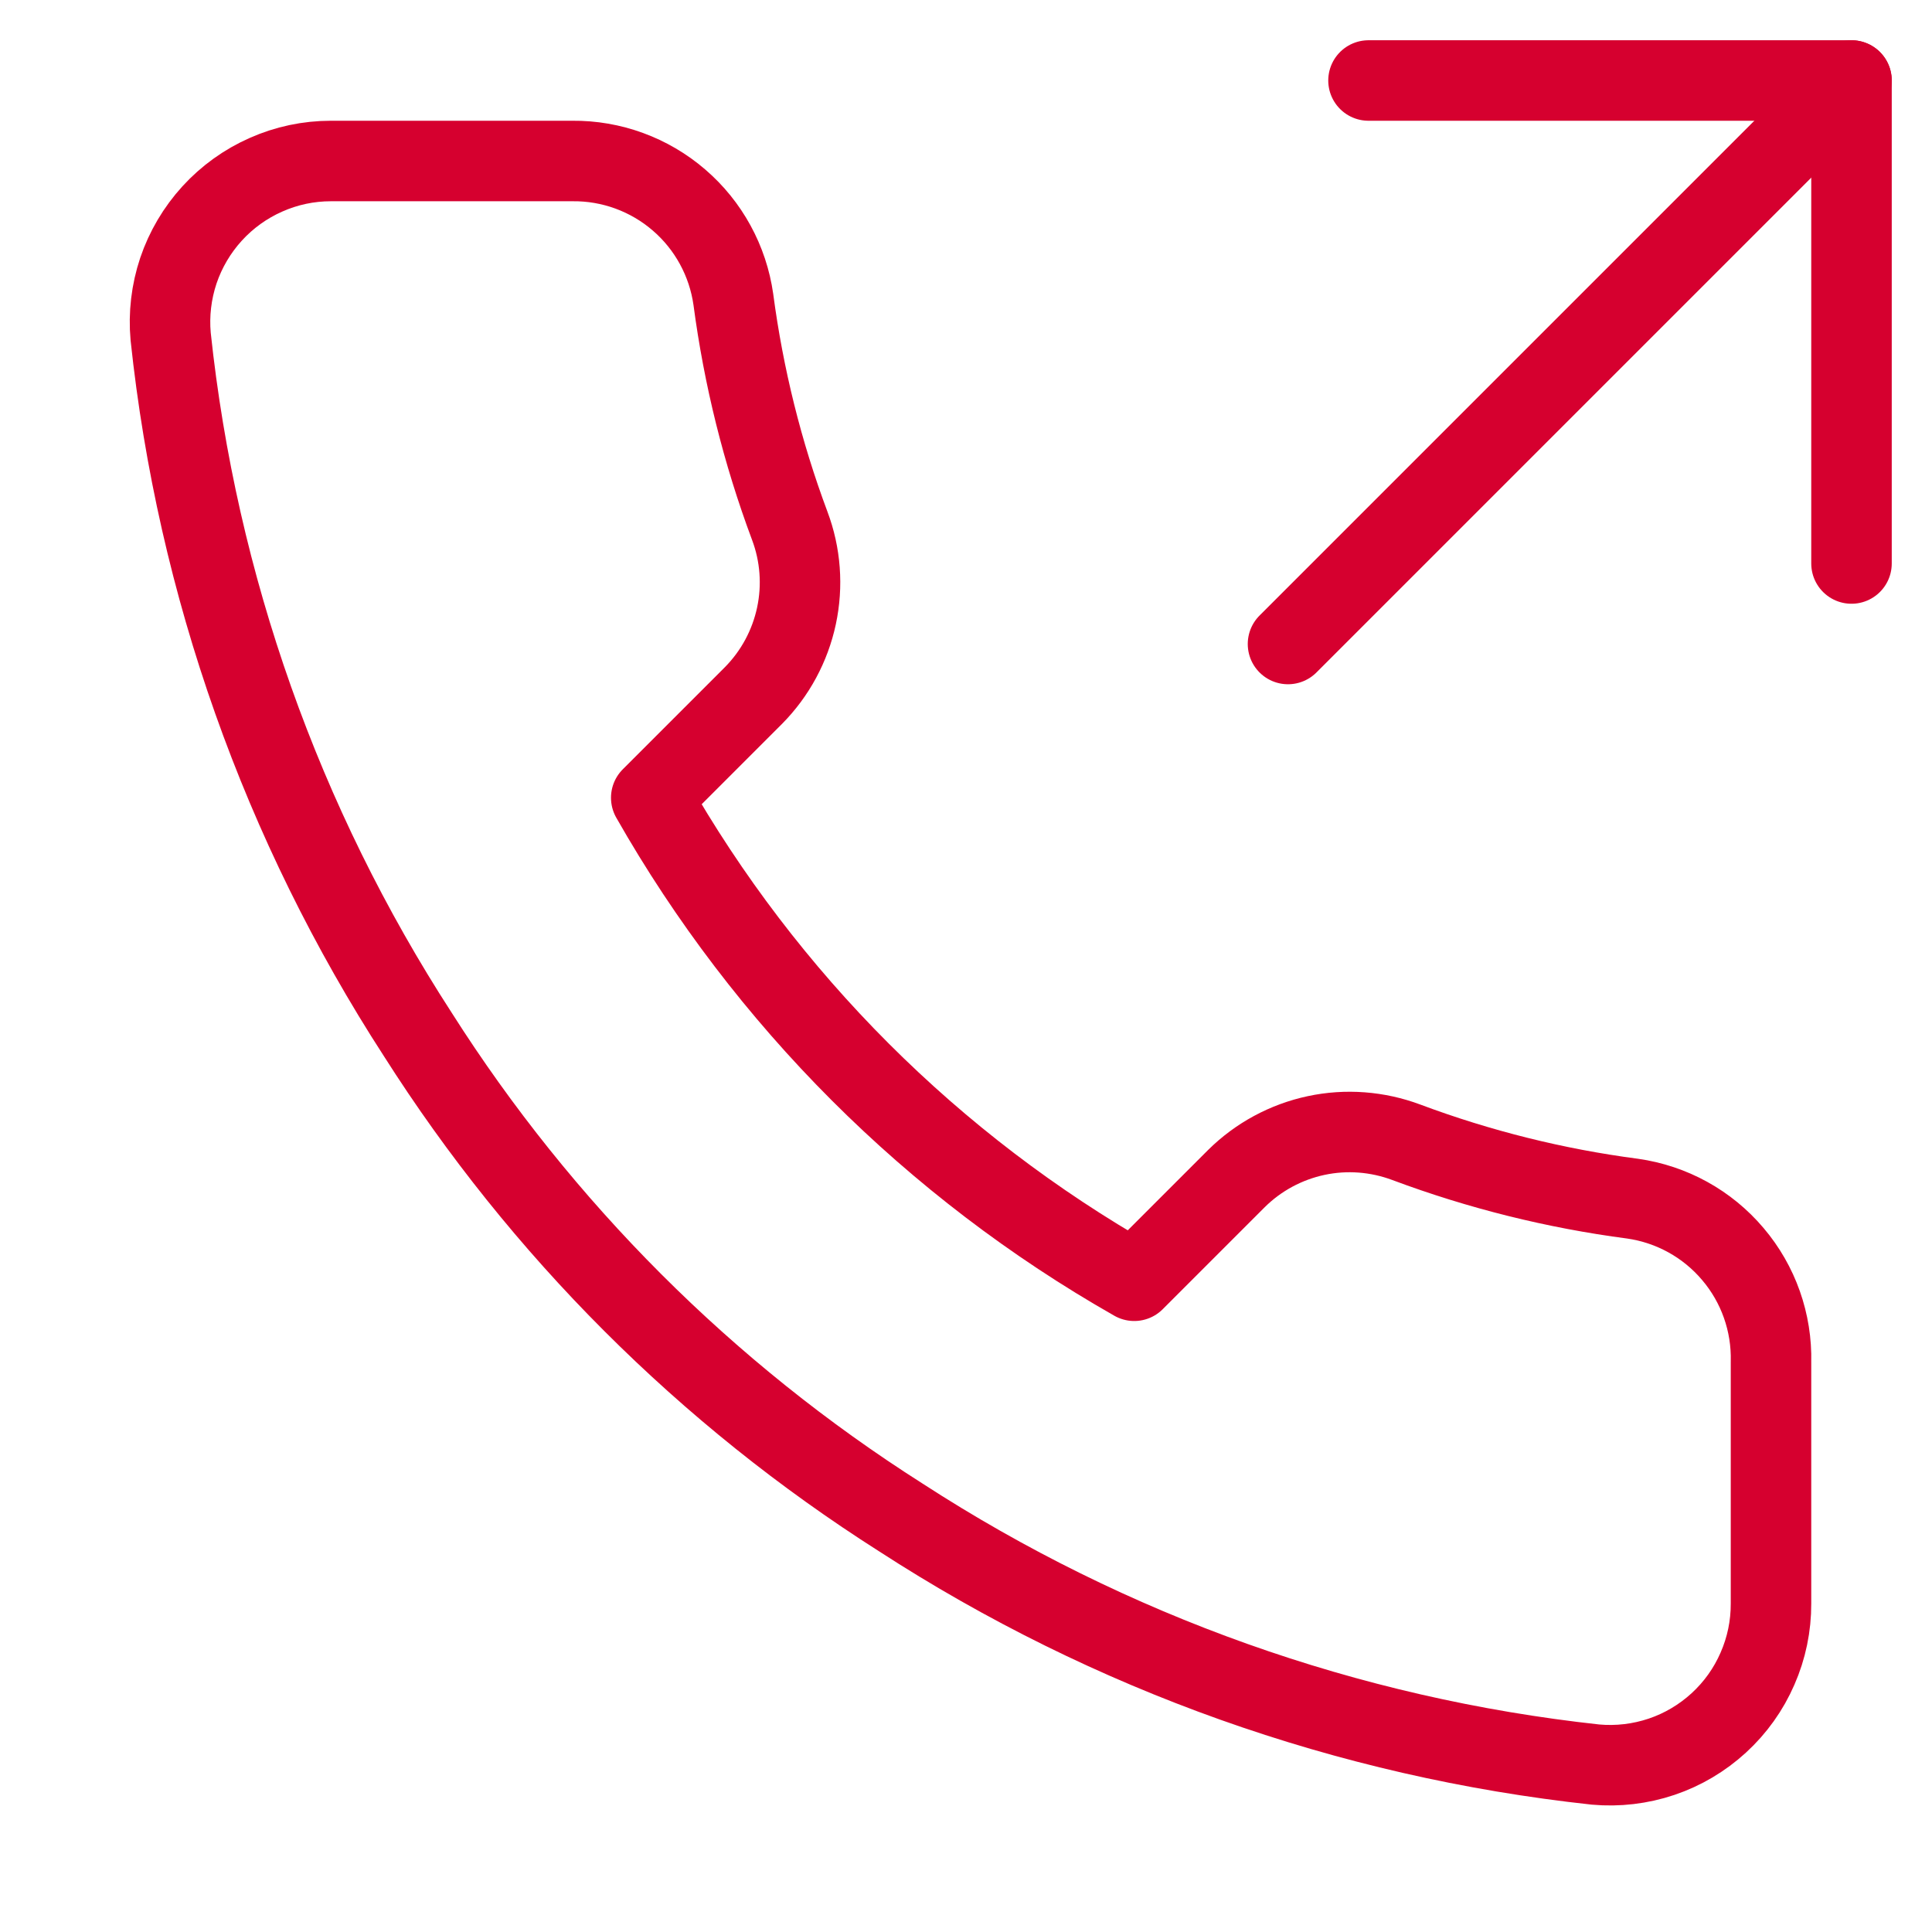
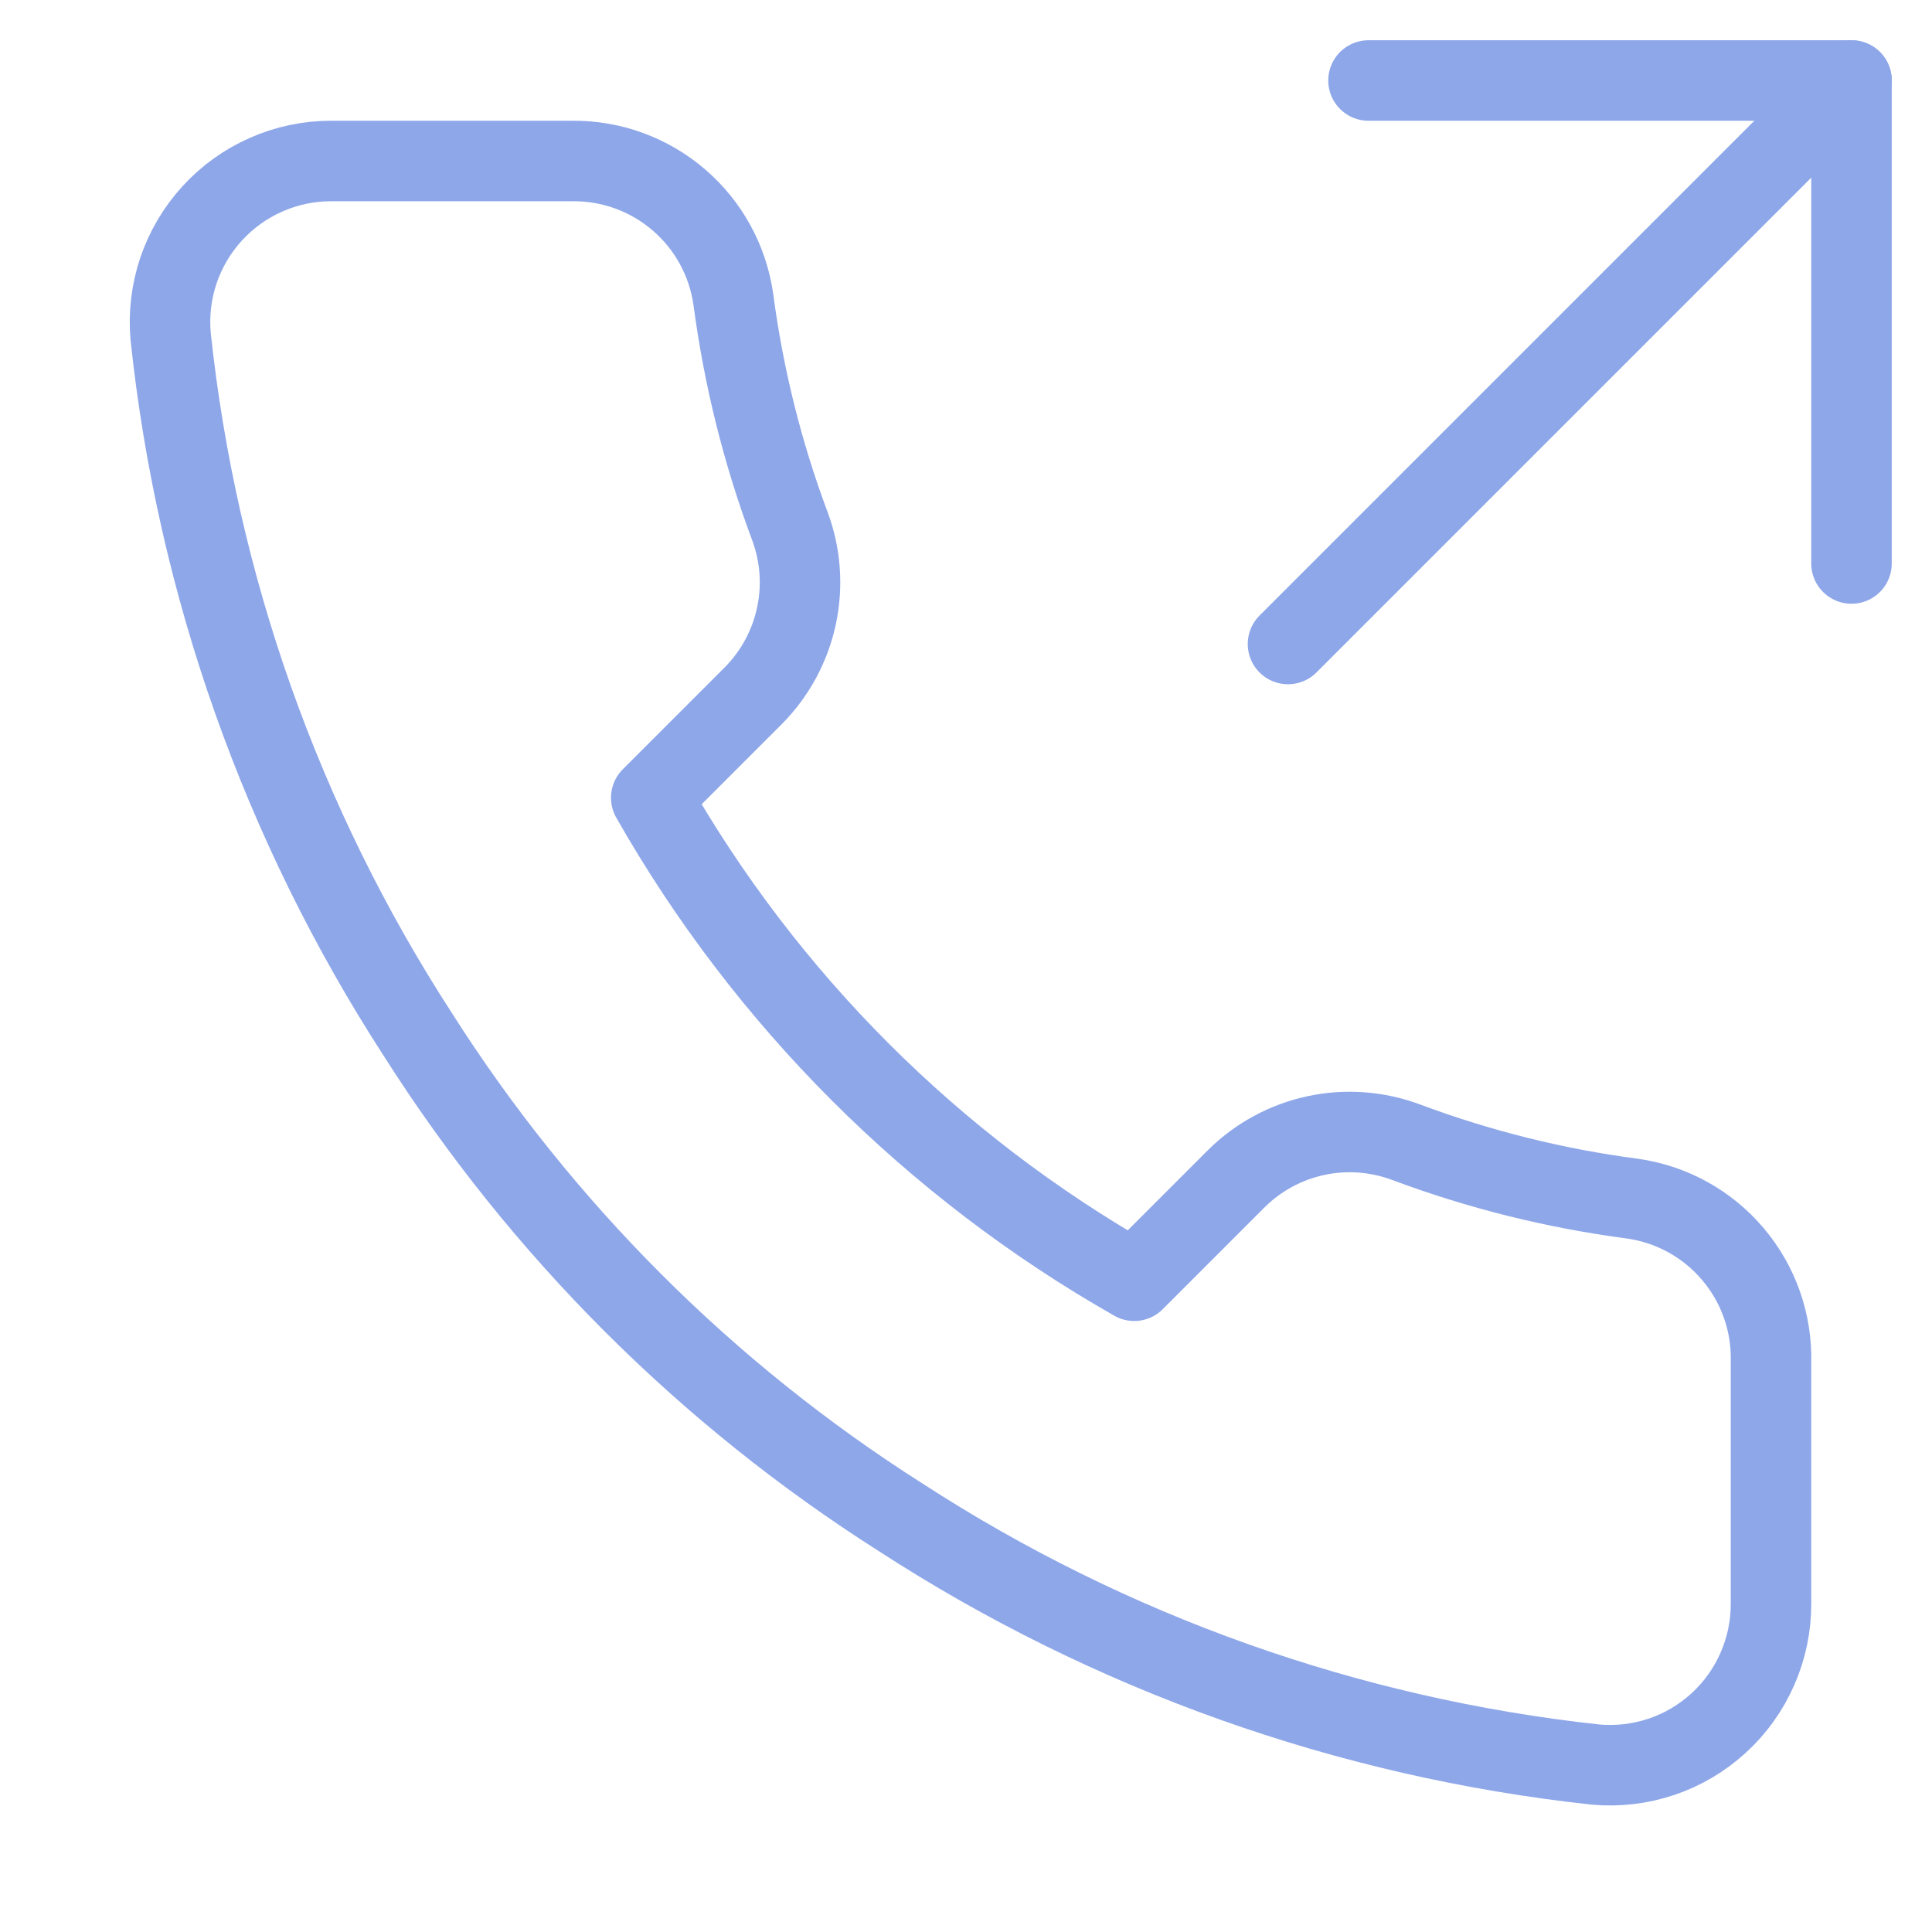
<svg xmlns="http://www.w3.org/2000/svg" width="24" height="24" viewBox="0 0 24 24" fill="none">
-   <path d="M23 7V1H17" stroke="#D6002F" stroke-linecap="round" stroke-linejoin="round" />
-   <path d="M16 8L23 1" stroke="#D6002F" stroke-linecap="round" stroke-linejoin="round" />
-   <path d="M22 16.92V19.92C22.001 20.199 21.944 20.474 21.832 20.729C21.721 20.985 21.557 21.214 21.352 21.402C21.147 21.59 20.905 21.734 20.641 21.823C20.377 21.912 20.097 21.945 19.82 21.92C16.743 21.586 13.787 20.534 11.19 18.85C8.774 17.315 6.725 15.266 5.19 12.85C3.5 10.241 2.448 7.271 2.12 4.18C2.095 3.904 2.128 3.625 2.216 3.362C2.305 3.099 2.448 2.857 2.635 2.652C2.822 2.447 3.05 2.283 3.304 2.171C3.558 2.058 3.832 2 4.11 2H7.11C7.595 1.995 8.066 2.167 8.434 2.484C8.802 2.8 9.042 3.24 9.11 3.72C9.237 4.68 9.471 5.623 9.81 6.53C9.945 6.888 9.974 7.277 9.894 7.651C9.814 8.025 9.629 8.368 9.36 8.64L8.09 9.91C9.514 12.414 11.586 14.486 14.09 15.91L15.36 14.64C15.632 14.371 15.975 14.186 16.349 14.106C16.723 14.026 17.112 14.056 17.47 14.19C18.377 14.529 19.32 14.764 20.28 14.89C20.766 14.959 21.209 15.203 21.526 15.578C21.844 15.952 22.012 16.43 22 16.92Z" stroke="#D6002F" stroke-linecap="round" stroke-linejoin="round" />
+   <path d="M23 7V1H17" stroke="#8ea7e9" stroke-linecap="round" stroke-linejoin="round" />
+   <path d="M16 8L23 1" stroke="#8ea7e9" stroke-linecap="round" stroke-linejoin="round" />
+   <path d="M22 16.92V19.92C22.001 20.199 21.944 20.474 21.832 20.729C21.721 20.985 21.557 21.214 21.352 21.402C21.147 21.59 20.905 21.734 20.641 21.823C20.377 21.912 20.097 21.945 19.82 21.92C16.743 21.586 13.787 20.534 11.19 18.85C8.774 17.315 6.725 15.266 5.19 12.85C3.5 10.241 2.448 7.271 2.12 4.18C2.095 3.904 2.128 3.625 2.216 3.362C2.305 3.099 2.448 2.857 2.635 2.652C2.822 2.447 3.05 2.283 3.304 2.171C3.558 2.058 3.832 2 4.11 2H7.11C7.595 1.995 8.066 2.167 8.434 2.484C8.802 2.8 9.042 3.24 9.11 3.72C9.237 4.68 9.471 5.623 9.81 6.53C9.945 6.888 9.974 7.277 9.894 7.651C9.814 8.025 9.629 8.368 9.36 8.64L8.09 9.91C9.514 12.414 11.586 14.486 14.09 15.91L15.36 14.64C15.632 14.371 15.975 14.186 16.349 14.106C16.723 14.026 17.112 14.056 17.47 14.19C18.377 14.529 19.32 14.764 20.28 14.89C20.766 14.959 21.209 15.203 21.526 15.578C21.844 15.952 22.012 16.43 22 16.92Z" stroke="#8ea7e9" stroke-linecap="round" stroke-linejoin="round" />
</svg>
